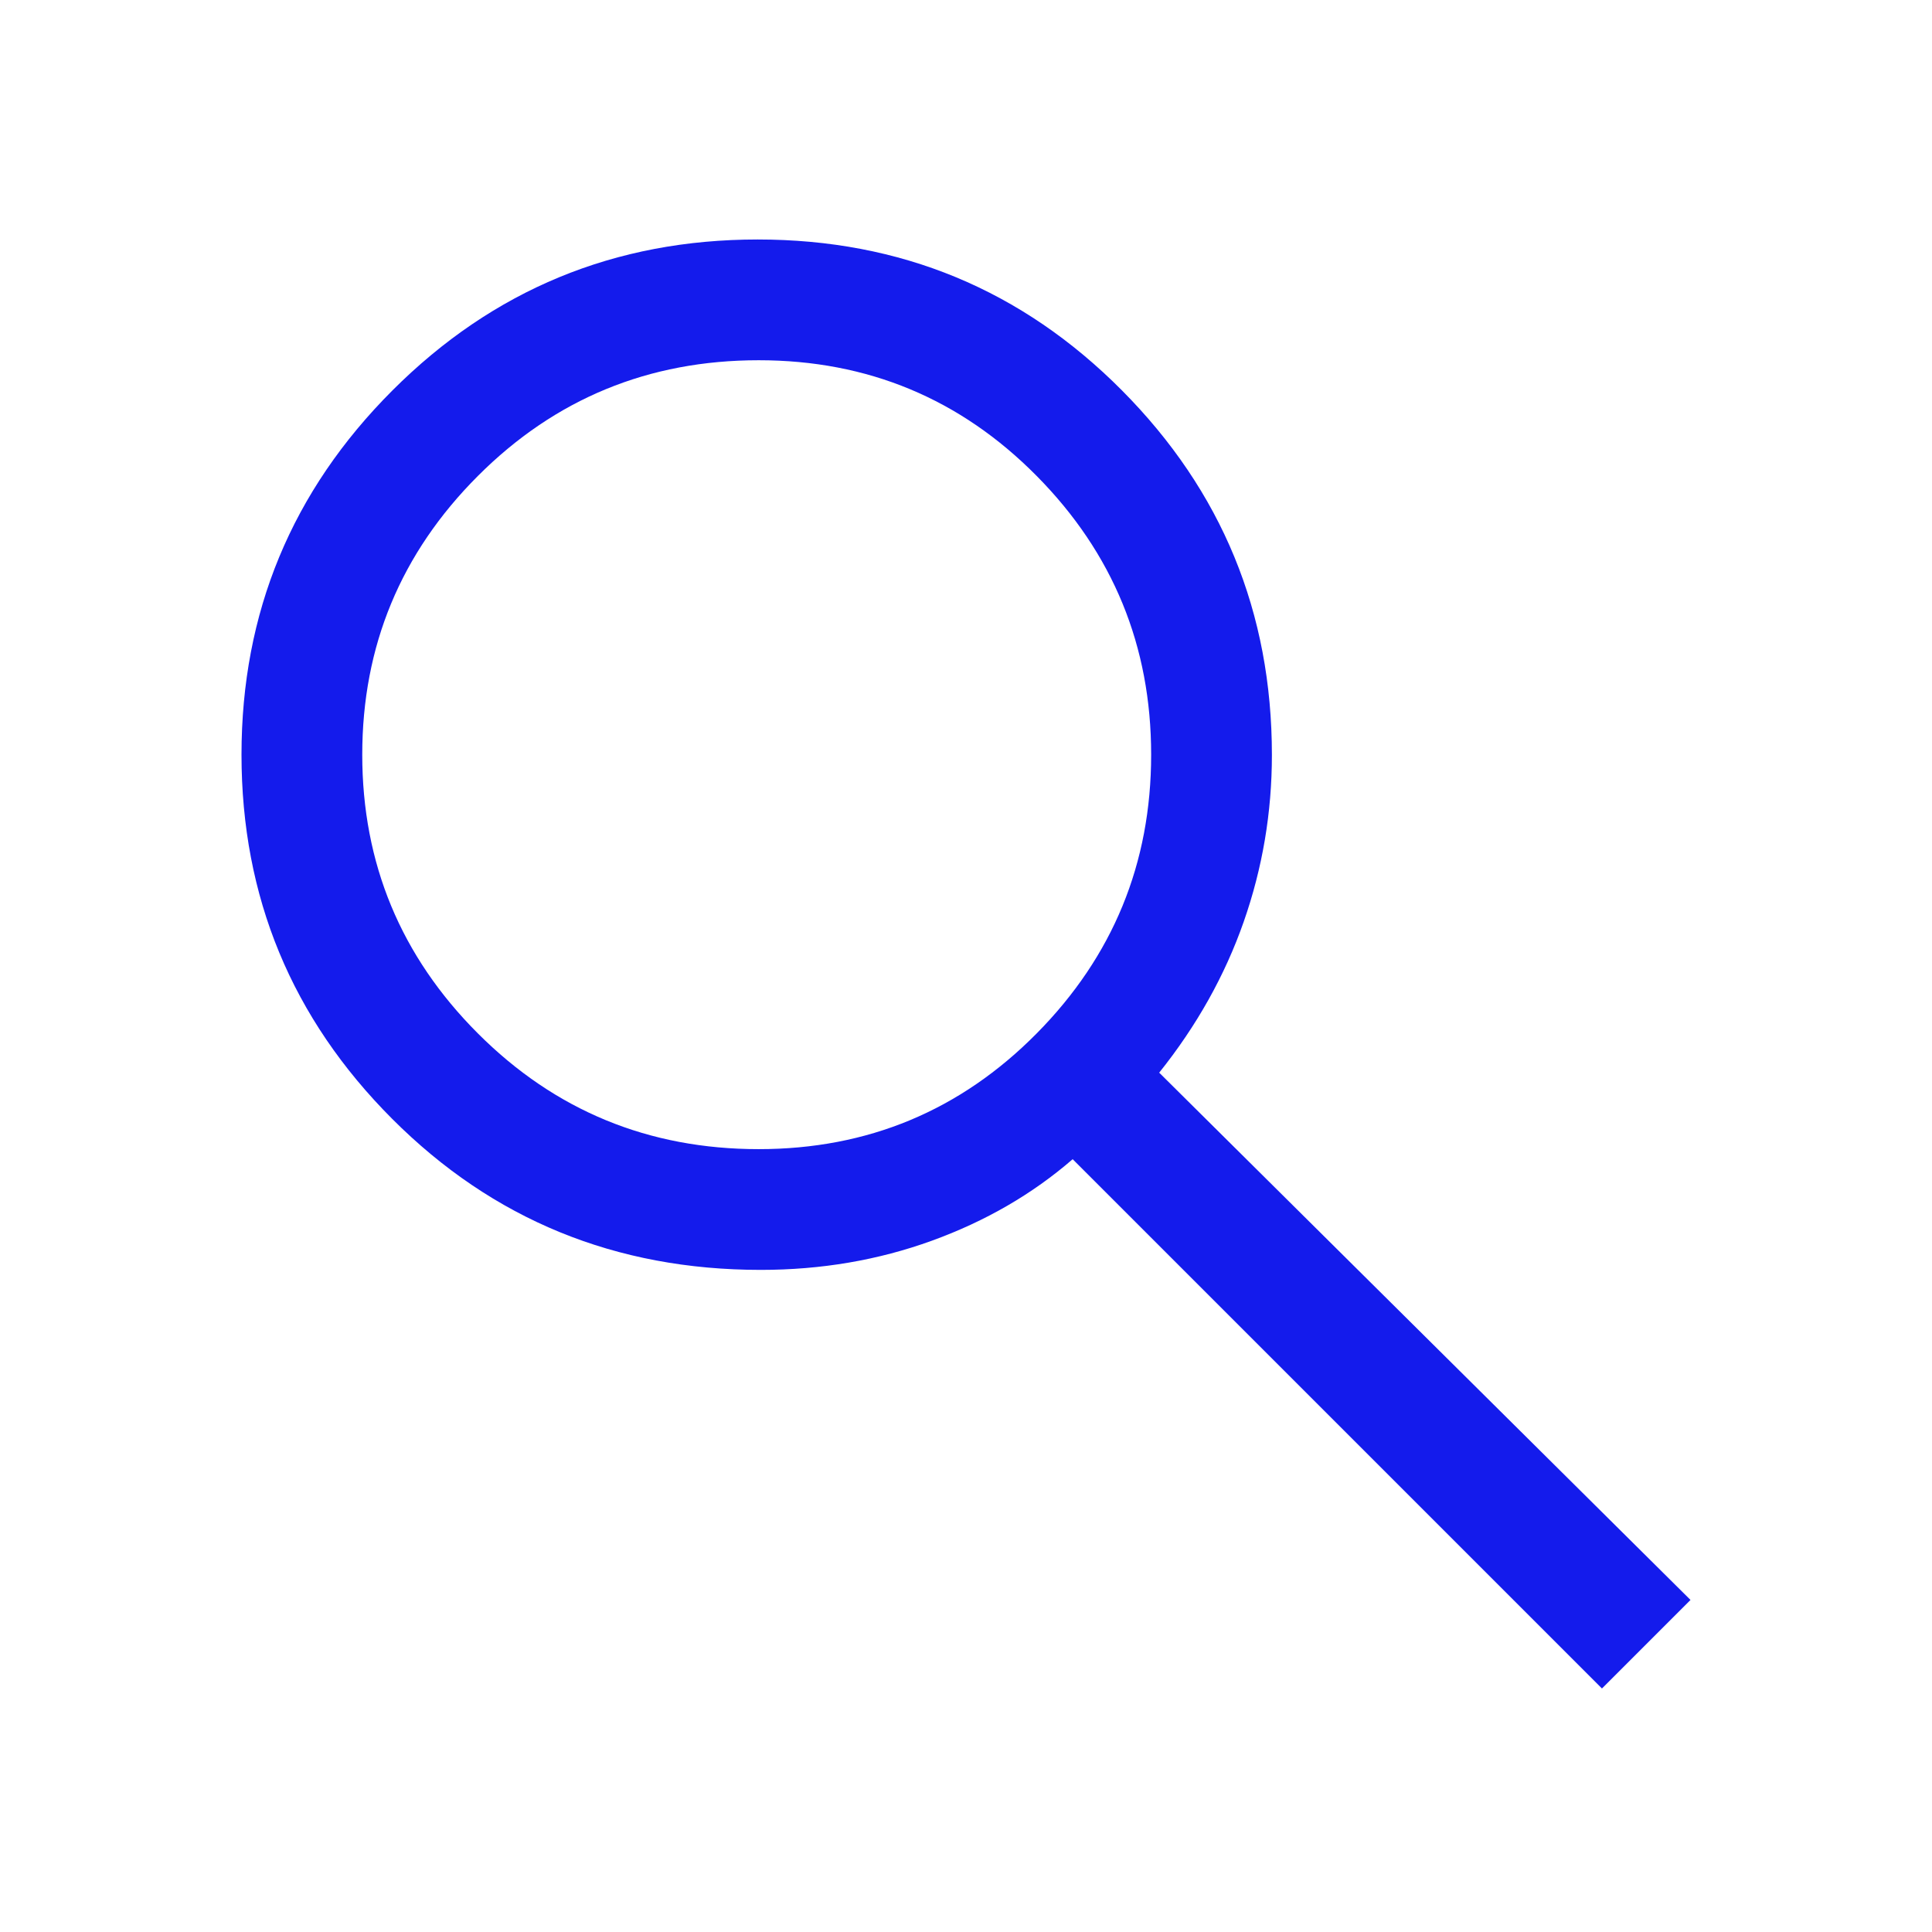
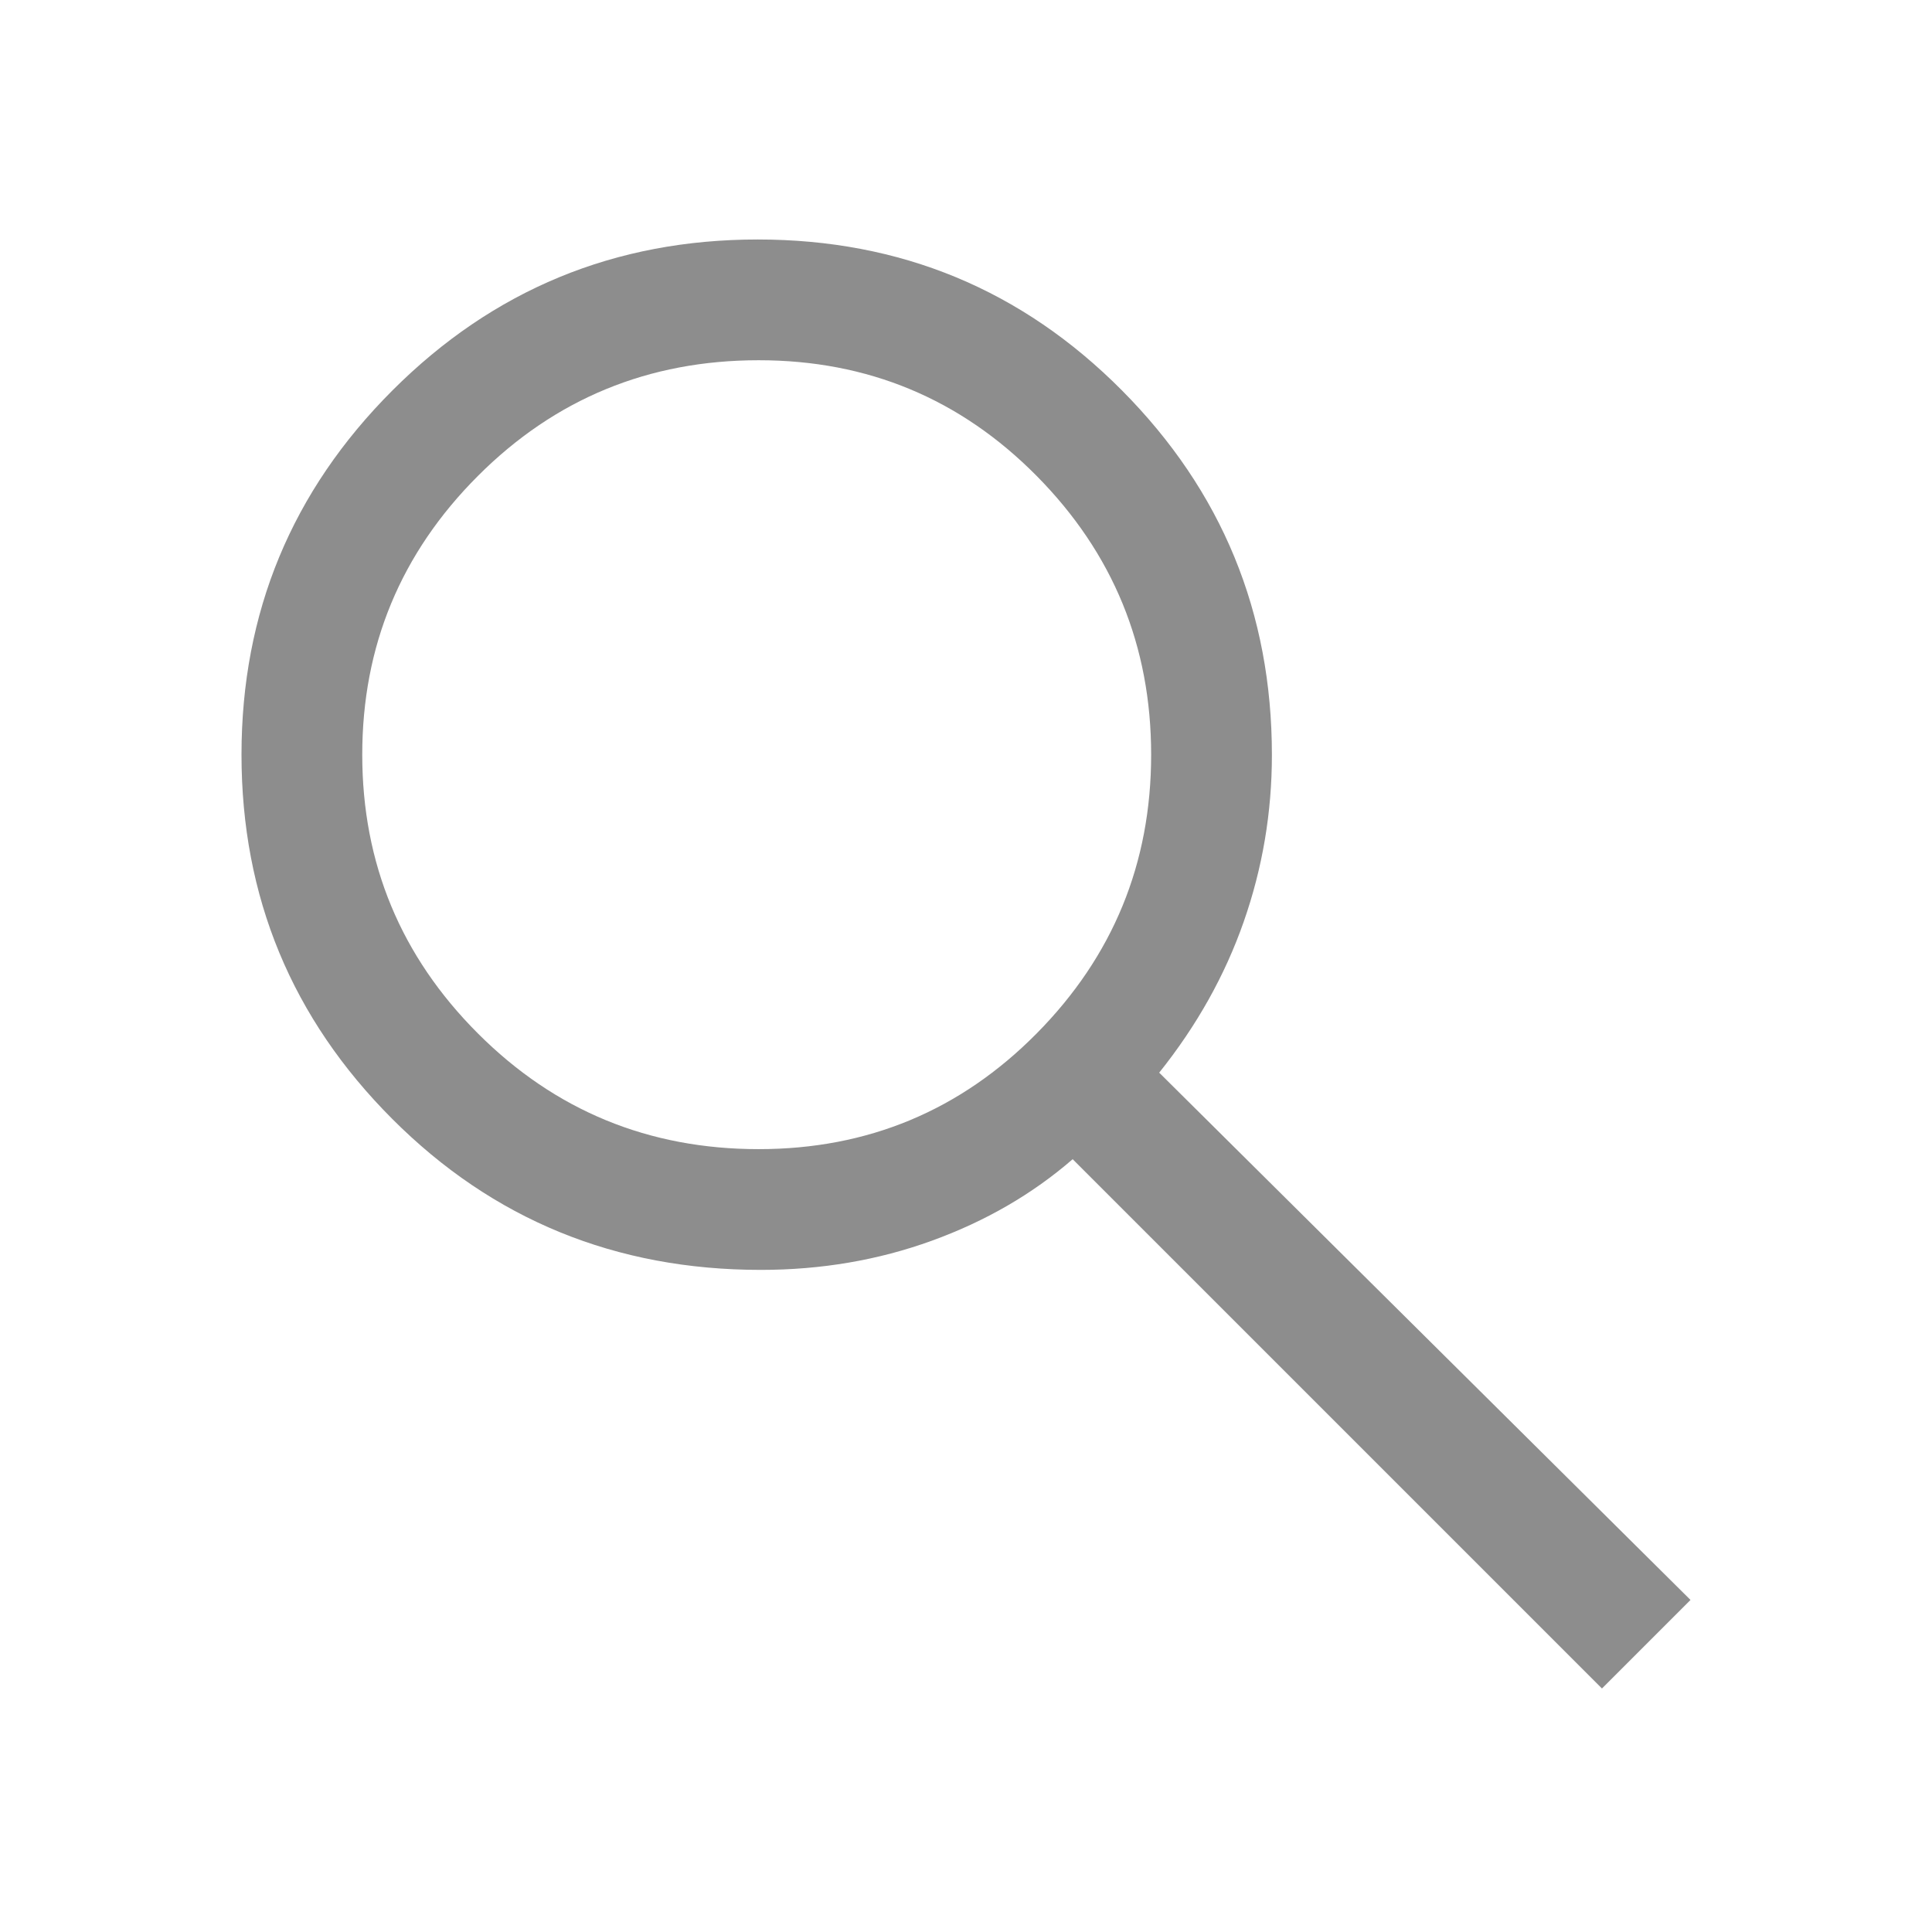
<svg xmlns="http://www.w3.org/2000/svg" height="48" viewBox="0 -960 960 960" width="48">
-   <path d="M796-121 533-384q-30 26-69.959 40.5T378-329q-108.162 0-183.081-75Q120-479 120-585t75-181q75-75 181.5-75t181 75Q632-691 632-584.85 632-542 618-502q-14 40-42 75l264 262-44 44ZM377-389q81.25 0 138.125-57.5T572-585q0-81-56.875-138.5T377-781q-82.083 0-139.542 57.5Q180-666 180-585t57.458 138.5Q294.917-389 377-389Z" fill="#141bec" />
+   <path d="M796-121 533-384q-30 26-69.959 40.5T378-329q-108.162 0-183.081-75Q120-479 120-585t75-181q75-75 181.5-75t181 75Q632-691 632-584.85 632-542 618-502q-14 40-42 75l264 262-44 44ZM377-389q81.25 0 138.125-57.5T572-585q0-81-56.875-138.5T377-781q-82.083 0-139.542 57.5Q180-666 180-585t57.458 138.5Q294.917-389 377-389Z" fill="#8d8d8d" />
</svg>
